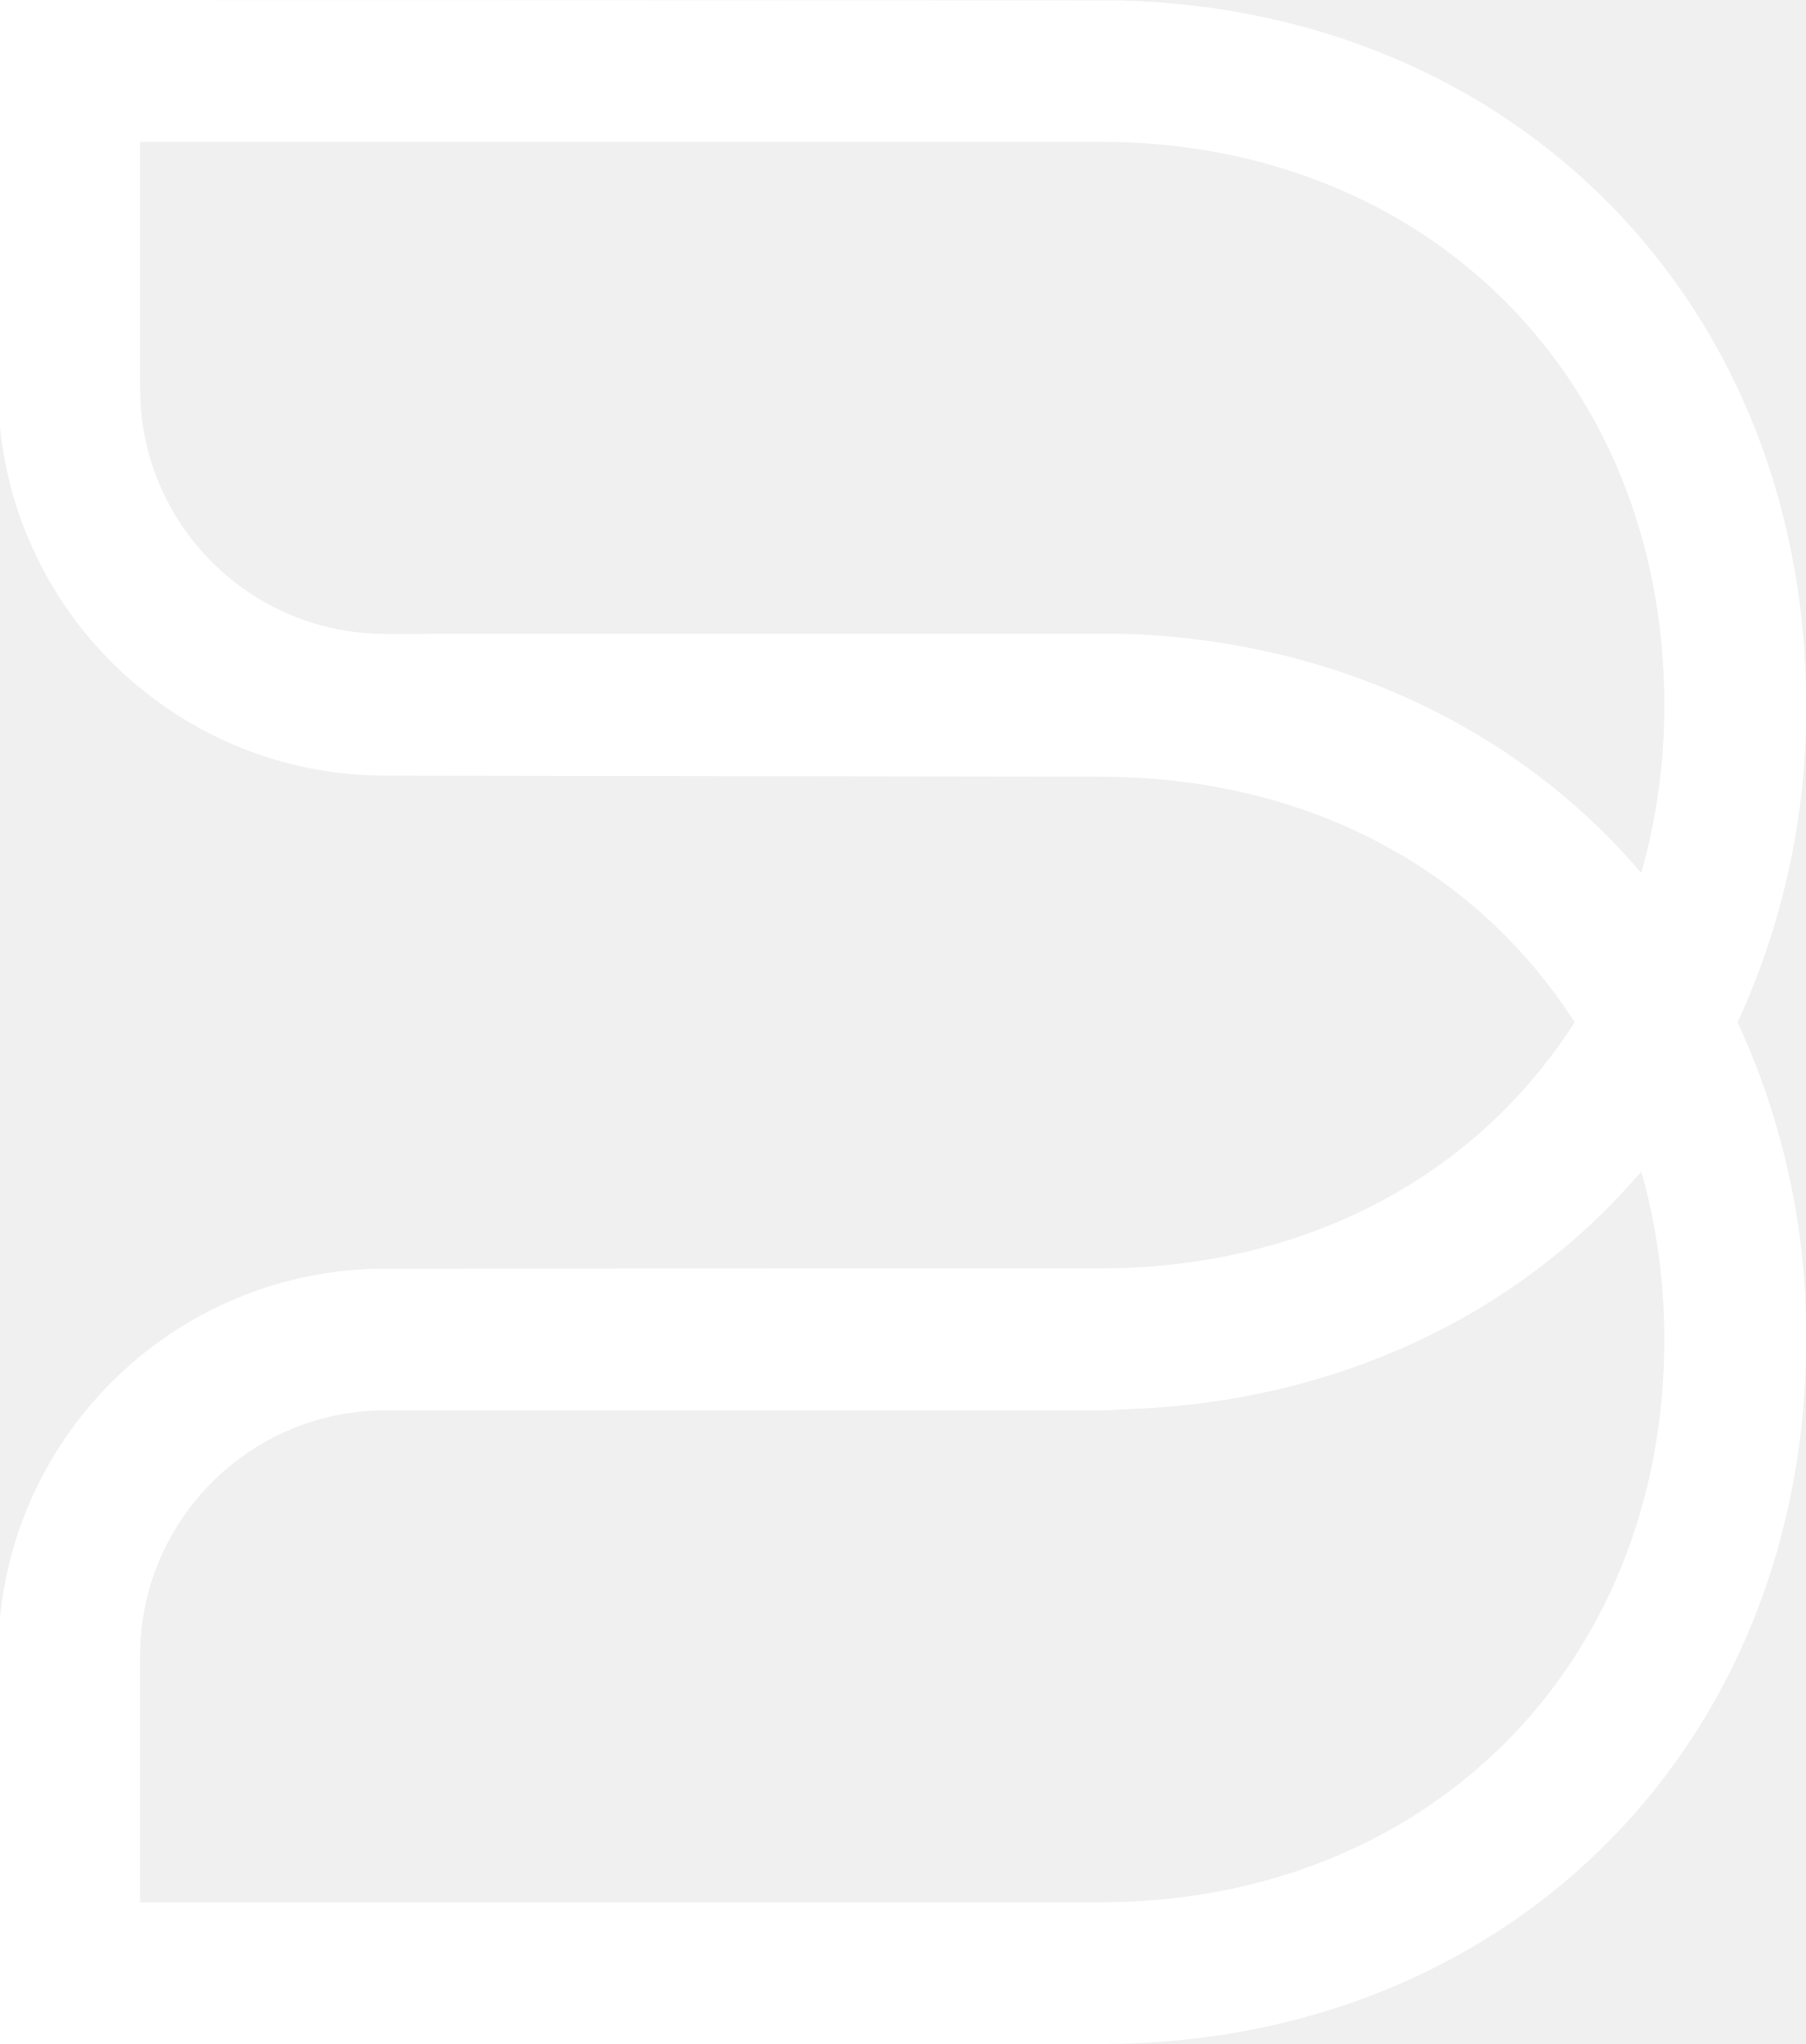
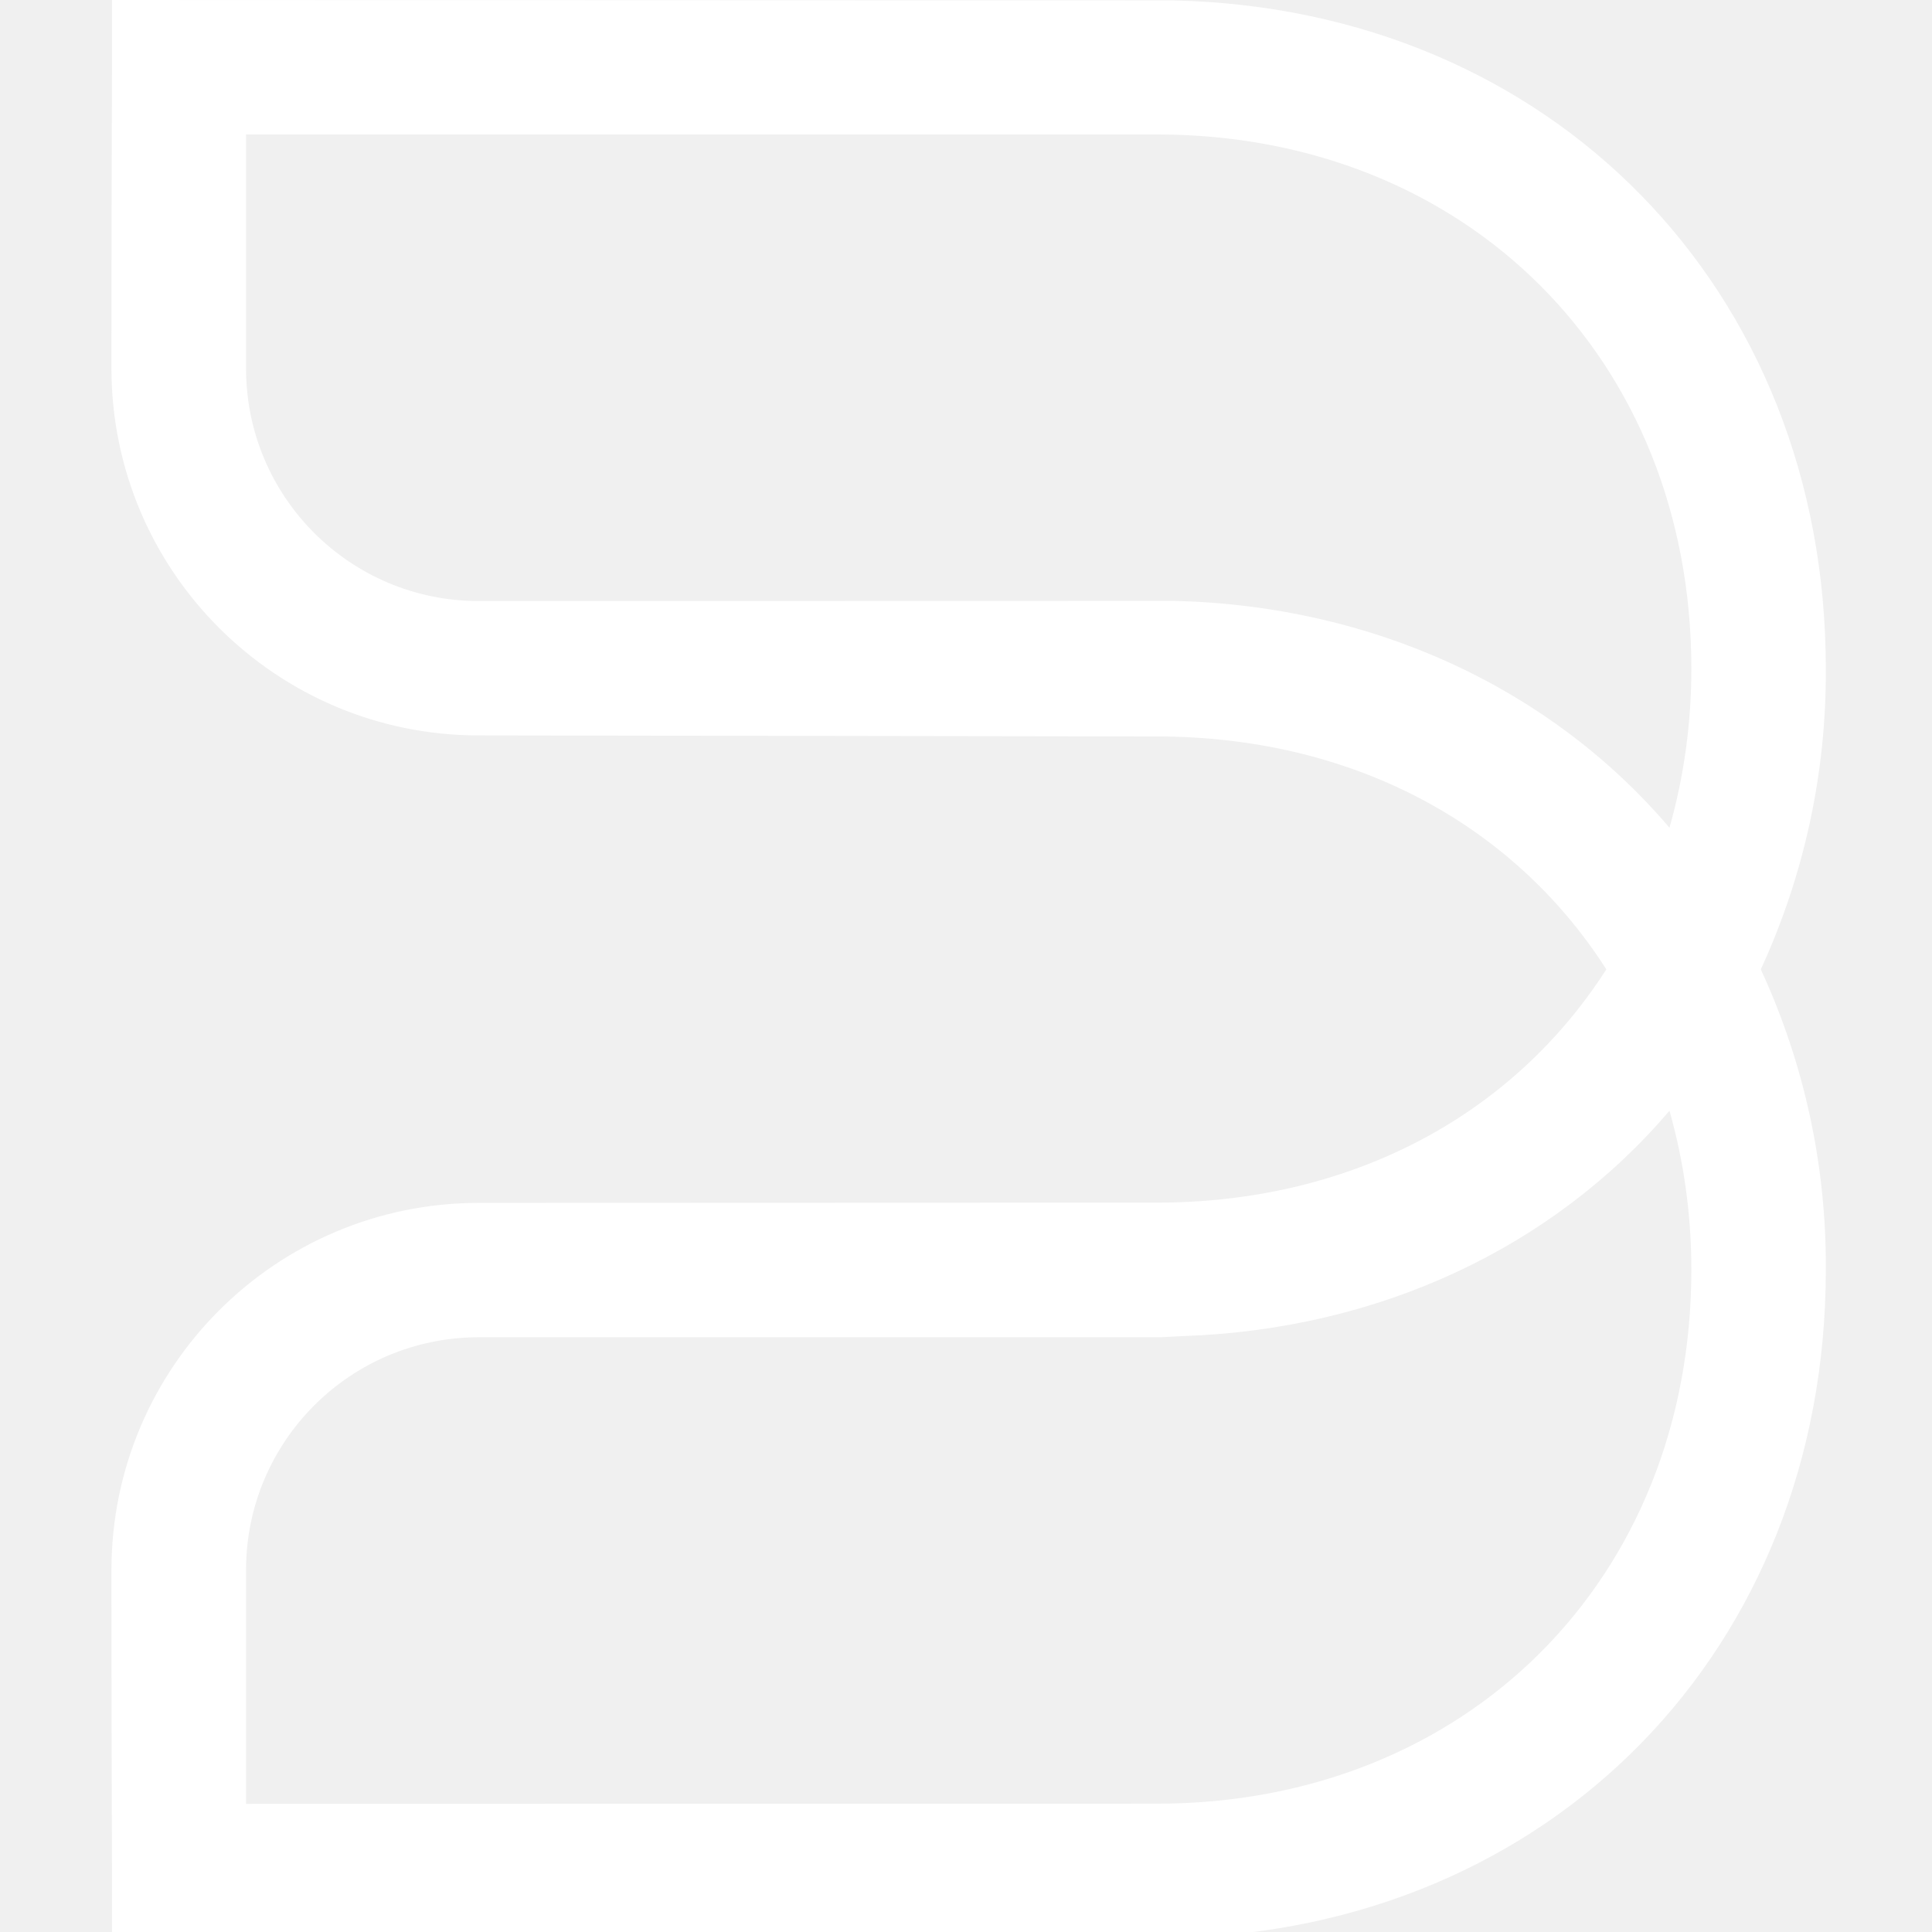
- <svg xmlns="http://www.w3.org/2000/svg" width="212" height="240" viewBox="0 0 21.2 24" version="1.1" id="svg1">
+ <svg xmlns="http://www.w3.org/2000/svg" width="512" height="512" viewBox="0 0 23.925 23.925" version="1.1" id="svg1">
  <defs id="defs1" />
-   <path fill="#ffffff" d="m 12.92,14.893 -8.396,0.003 a 4.549,4.549 0 0 0 -4.546,4.543 c 0,2.05 0.007,3.737 0.007,3.737 V 24 H 12.94 l 0.191,-0.002 c 4.678,-0.099 8.077,-3.577 8.077,-8.273 a 8.733,8.733 0 0 0 -0.805,-3.721 8.77,8.77 0 0 0 0.805,-3.724 c 0,-4.695 -3.399,-8.173 -8.084,-8.275 L -0.015,0 v 0.833 c 0,0 -0.007,1.681 -0.007,3.733 A 4.548,4.548 0 0 0 4.524,9.107 L 12.923,9.12 c 2.375,0 4.392,1.048 5.567,2.884 -1.178,1.838 -3.197,2.889 -5.57,2.889 m 0.219,-7.452 -8.615,0.002 a 2.88,2.88 0 0 1 -2.879,-2.877 V 1.665 H 12.923 c 3.835,0 6.62,2.782 6.62,6.615 0,0.681 -0.092,1.339 -0.271,1.97 -1.47,-1.726 -3.669,-2.75 -6.133,-2.809 m 6.133,6.314 c 0.179,0.629 0.271,1.29 0.271,1.97 0,3.831 -2.785,6.611 -6.62,6.611 L 1.645,22.338 v -2.899 a 2.882,2.882 0 0 1 2.879,-2.879 H 12.97 l 0.288,-0.015 c 2.412,-0.084 4.564,-1.088 6.014,-2.79" id="path1" />
+   <path fill="#ffffff" d="m 14.322,14.893 -8.396,0.003 a 4.549,4.549 0 0 0 -4.546,4.543 c 0,2.05 0.007,3.737 0.007,3.737 V 24 H 14.342 l 0.191,-0.002 c 4.678,-0.099 8.077,-3.577 8.077,-8.273 a 8.733,8.733 0 0 0 -0.805,-3.721 8.77,8.77 0 0 0 0.805,-3.724 c 0,-4.695 -3.399,-8.173 -8.084,-8.275 L 1.387,0 v 0.833 c 0,0 -0.007,1.681 -0.007,3.733 A 4.548,4.548 0 0 0 5.926,9.107 L 14.325,9.12 c 2.375,0 4.392,1.048 5.567,2.884 -1.178,1.838 -3.197,2.889 -5.57,2.889 m 0.219,-7.452 -8.615,0.002 a 2.88,2.88 0 0 1 -2.879,-2.877 V 1.665 H 14.325 c 3.835,0 6.62,2.782 6.62,6.615 0,0.681 -0.092,1.339 -0.271,1.97 -1.47,-1.726 -3.669,-2.75 -6.133,-2.809 m 6.133,6.314 c 0.179,0.629 0.271,1.29 0.271,1.97 0,3.831 -2.785,6.611 -6.62,6.611 L 3.047,22.338 v -2.899 a 2.882,2.882 0 0 1 2.879,-2.879 H 14.372 l 0.288,-0.015 c 2.412,-0.084 4.564,-1.088 6.014,-2.79" id="path1" />
</svg>
